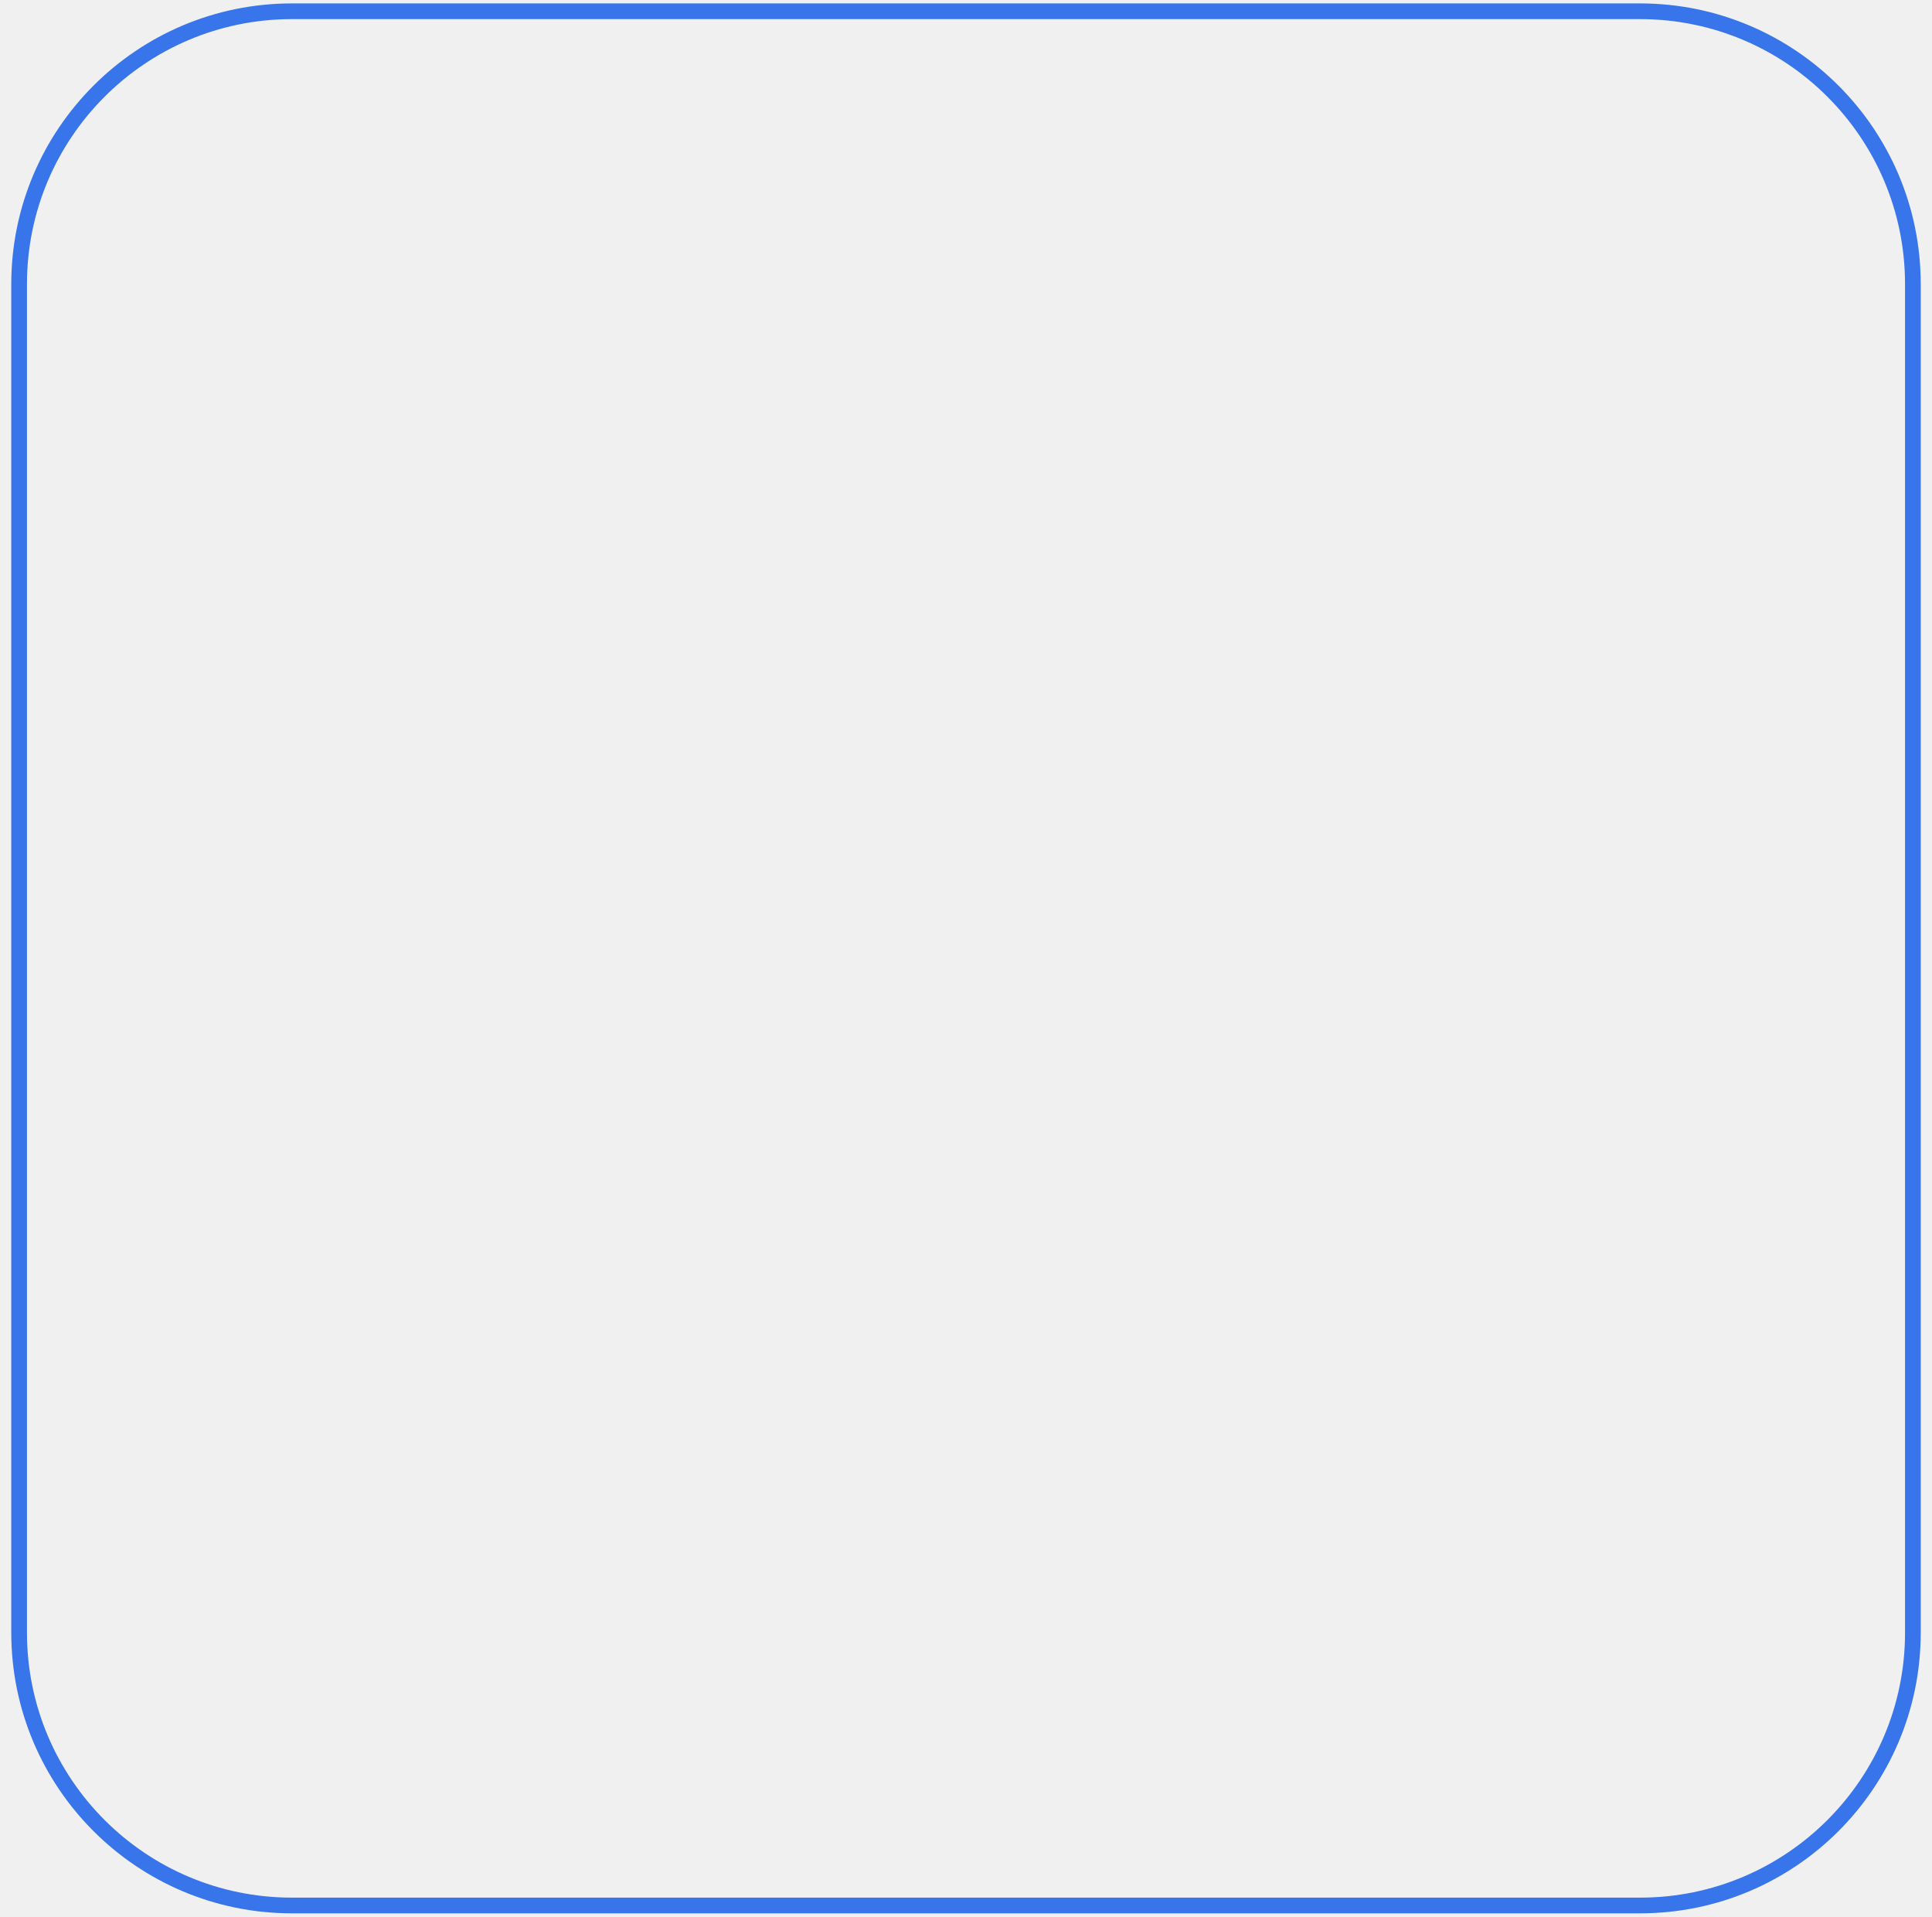
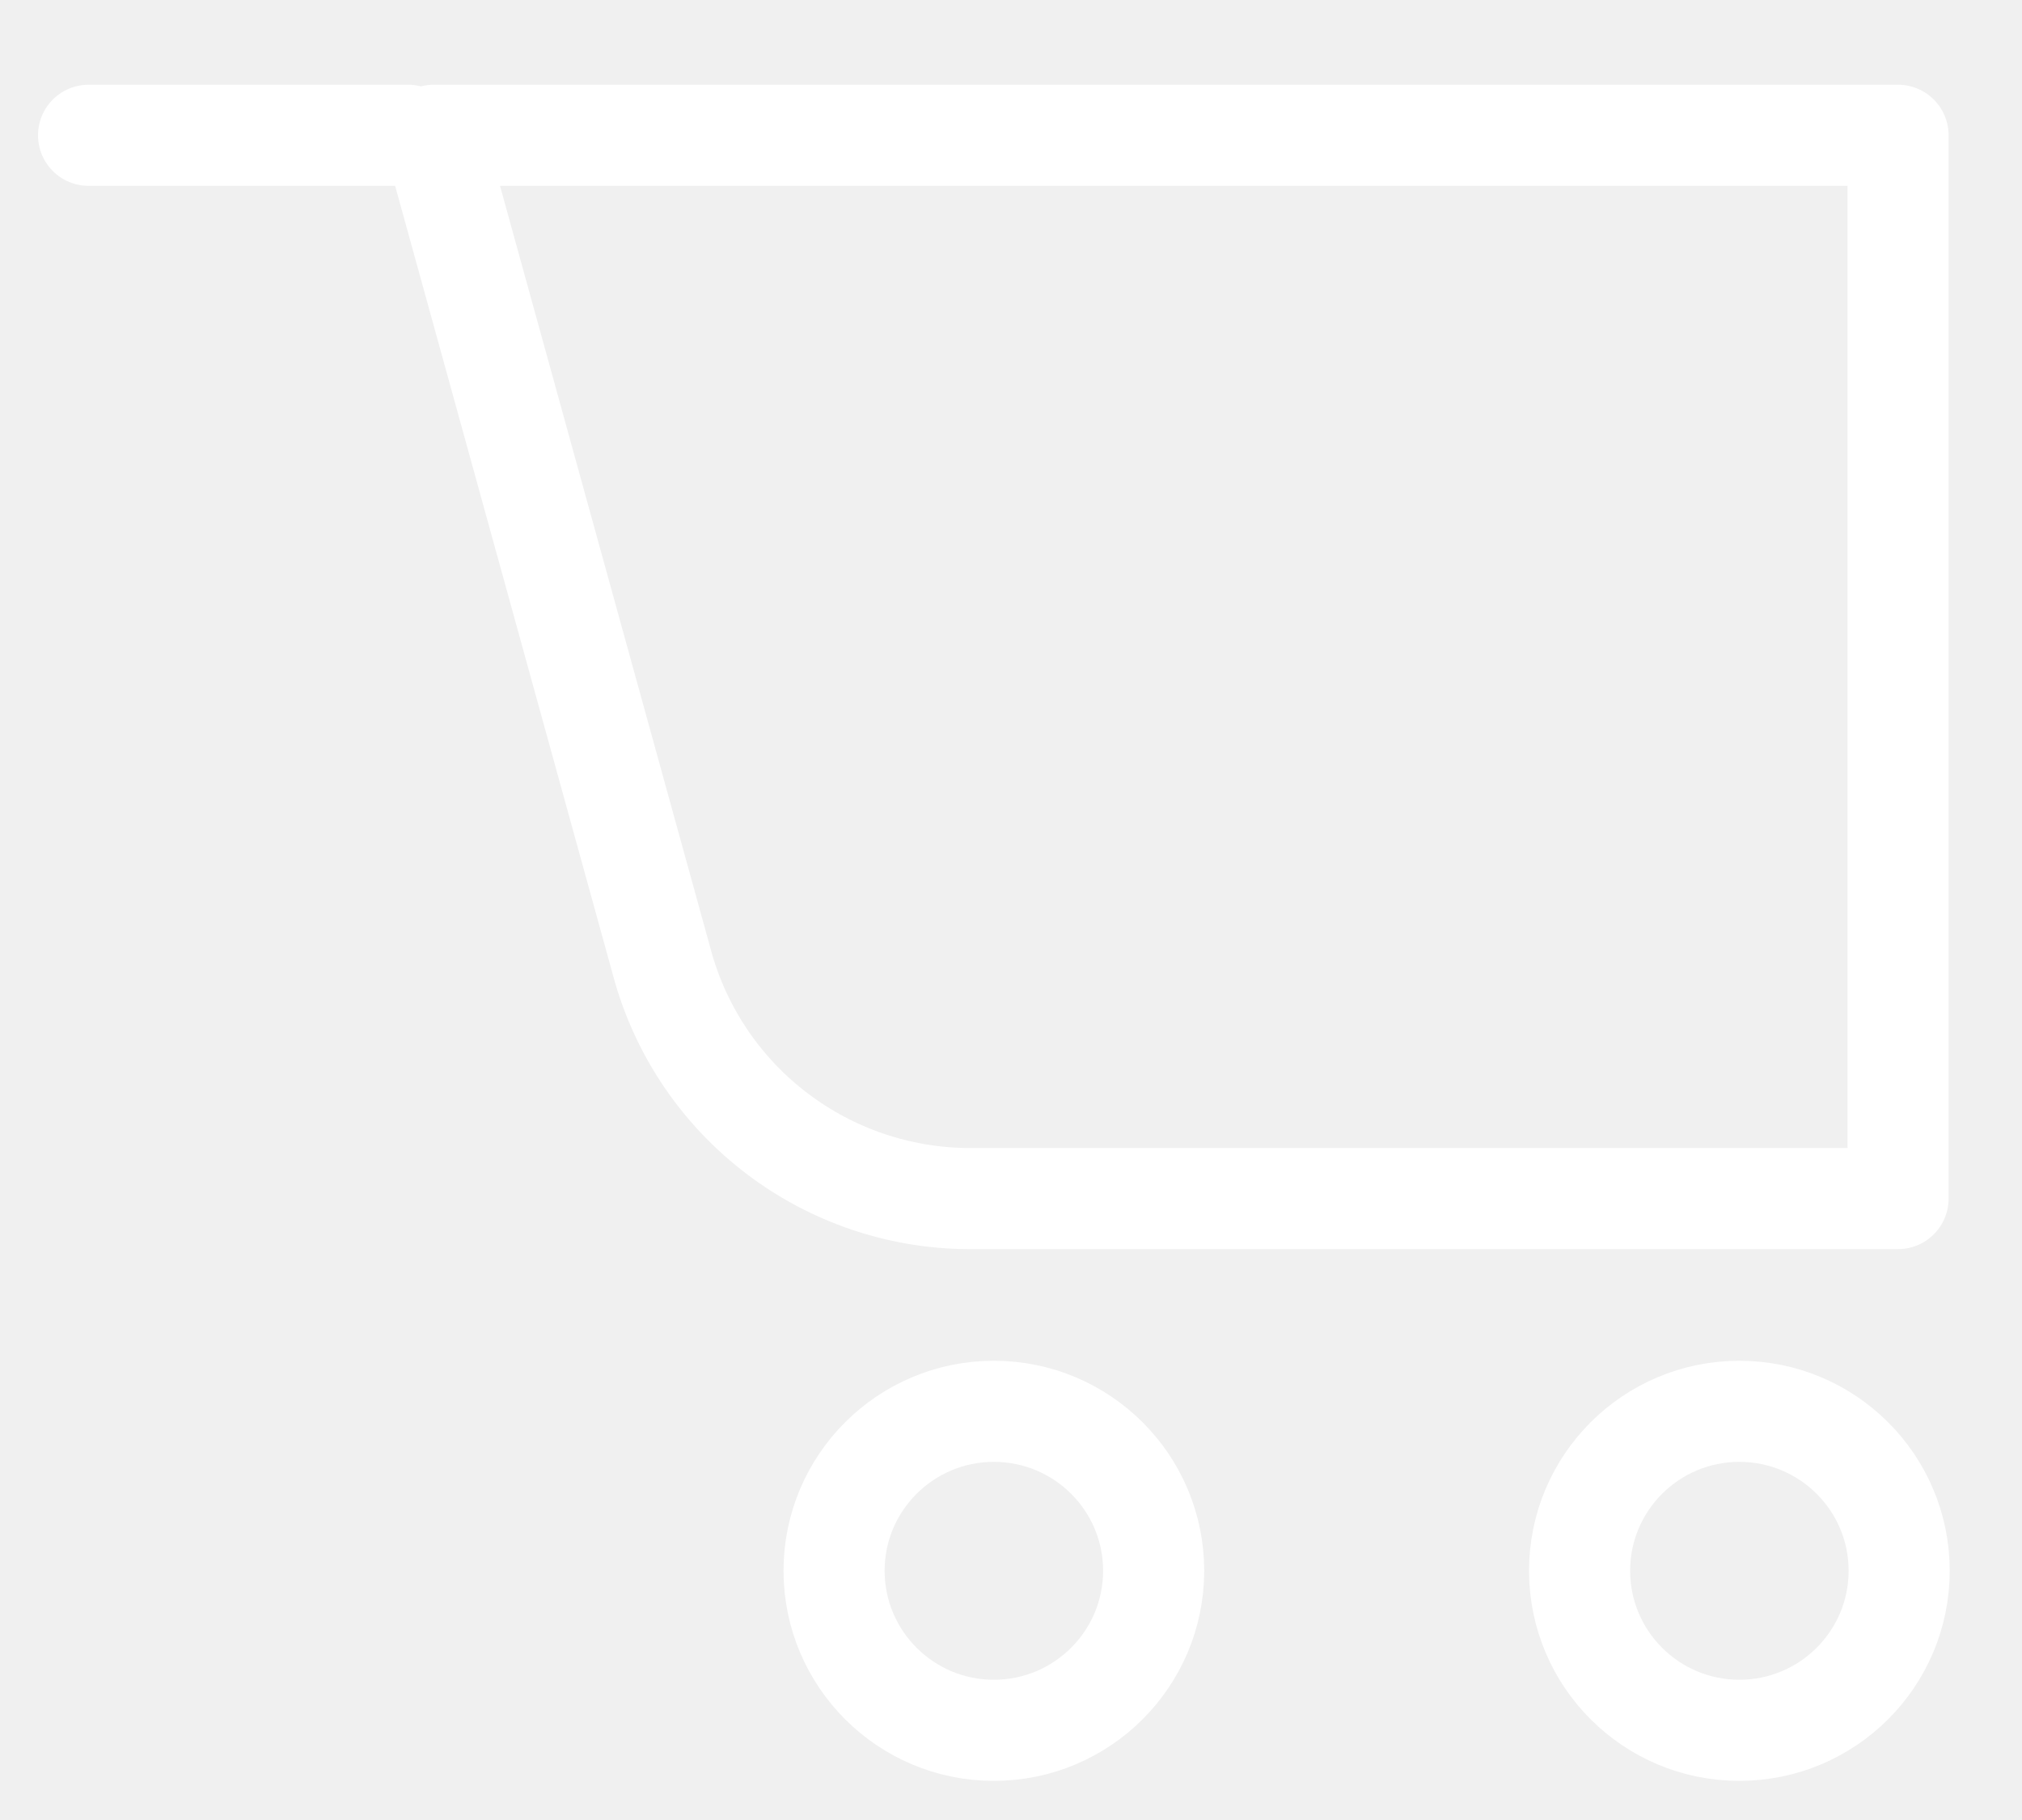
- <svg xmlns="http://www.w3.org/2000/svg" width="123" height="122" viewBox="0 0 123 122" fill="none">
-   <path d="M104.413 0.717H18.587C8.994 0.717 1.217 8.494 1.217 18.087V103.913C1.217 113.506 8.994 121.283 18.587 121.283H104.413C114.006 121.283 121.783 113.506 121.783 103.913V18.087C121.783 8.494 114.006 0.717 104.413 0.717Z" stroke="#3875EB" stroke-miterlimit="10" />
+ <svg xmlns="http://www.w3.org/2000/svg" width="20" height="18" viewBox="0 0 20 18" fill="none">
+   <path d="M4.037 1.338H0.876M4.289 1.338L6.565 9.583C6.755 10.233 7.149 10.805 7.69 11.214C8.23 11.623 8.889 11.848 9.567 11.854H18.774V1.338H4.289ZM11.411 15.535C11.411 16.406 10.703 17.113 9.83 17.113C8.958 17.113 8.25 16.406 8.25 15.535C8.25 14.664 8.958 13.958 9.83 13.958C10.703 13.958 11.411 14.664 11.411 15.535ZM18.785 15.535C18.785 16.406 18.077 17.113 17.204 17.113C16.332 17.113 15.624 16.406 15.624 15.535C15.624 14.664 16.332 13.958 17.204 13.958C18.077 13.958 18.785 14.664 18.785 15.535Z" stroke="white" stroke-linecap="round" stroke-linejoin="round" />
</svg>
